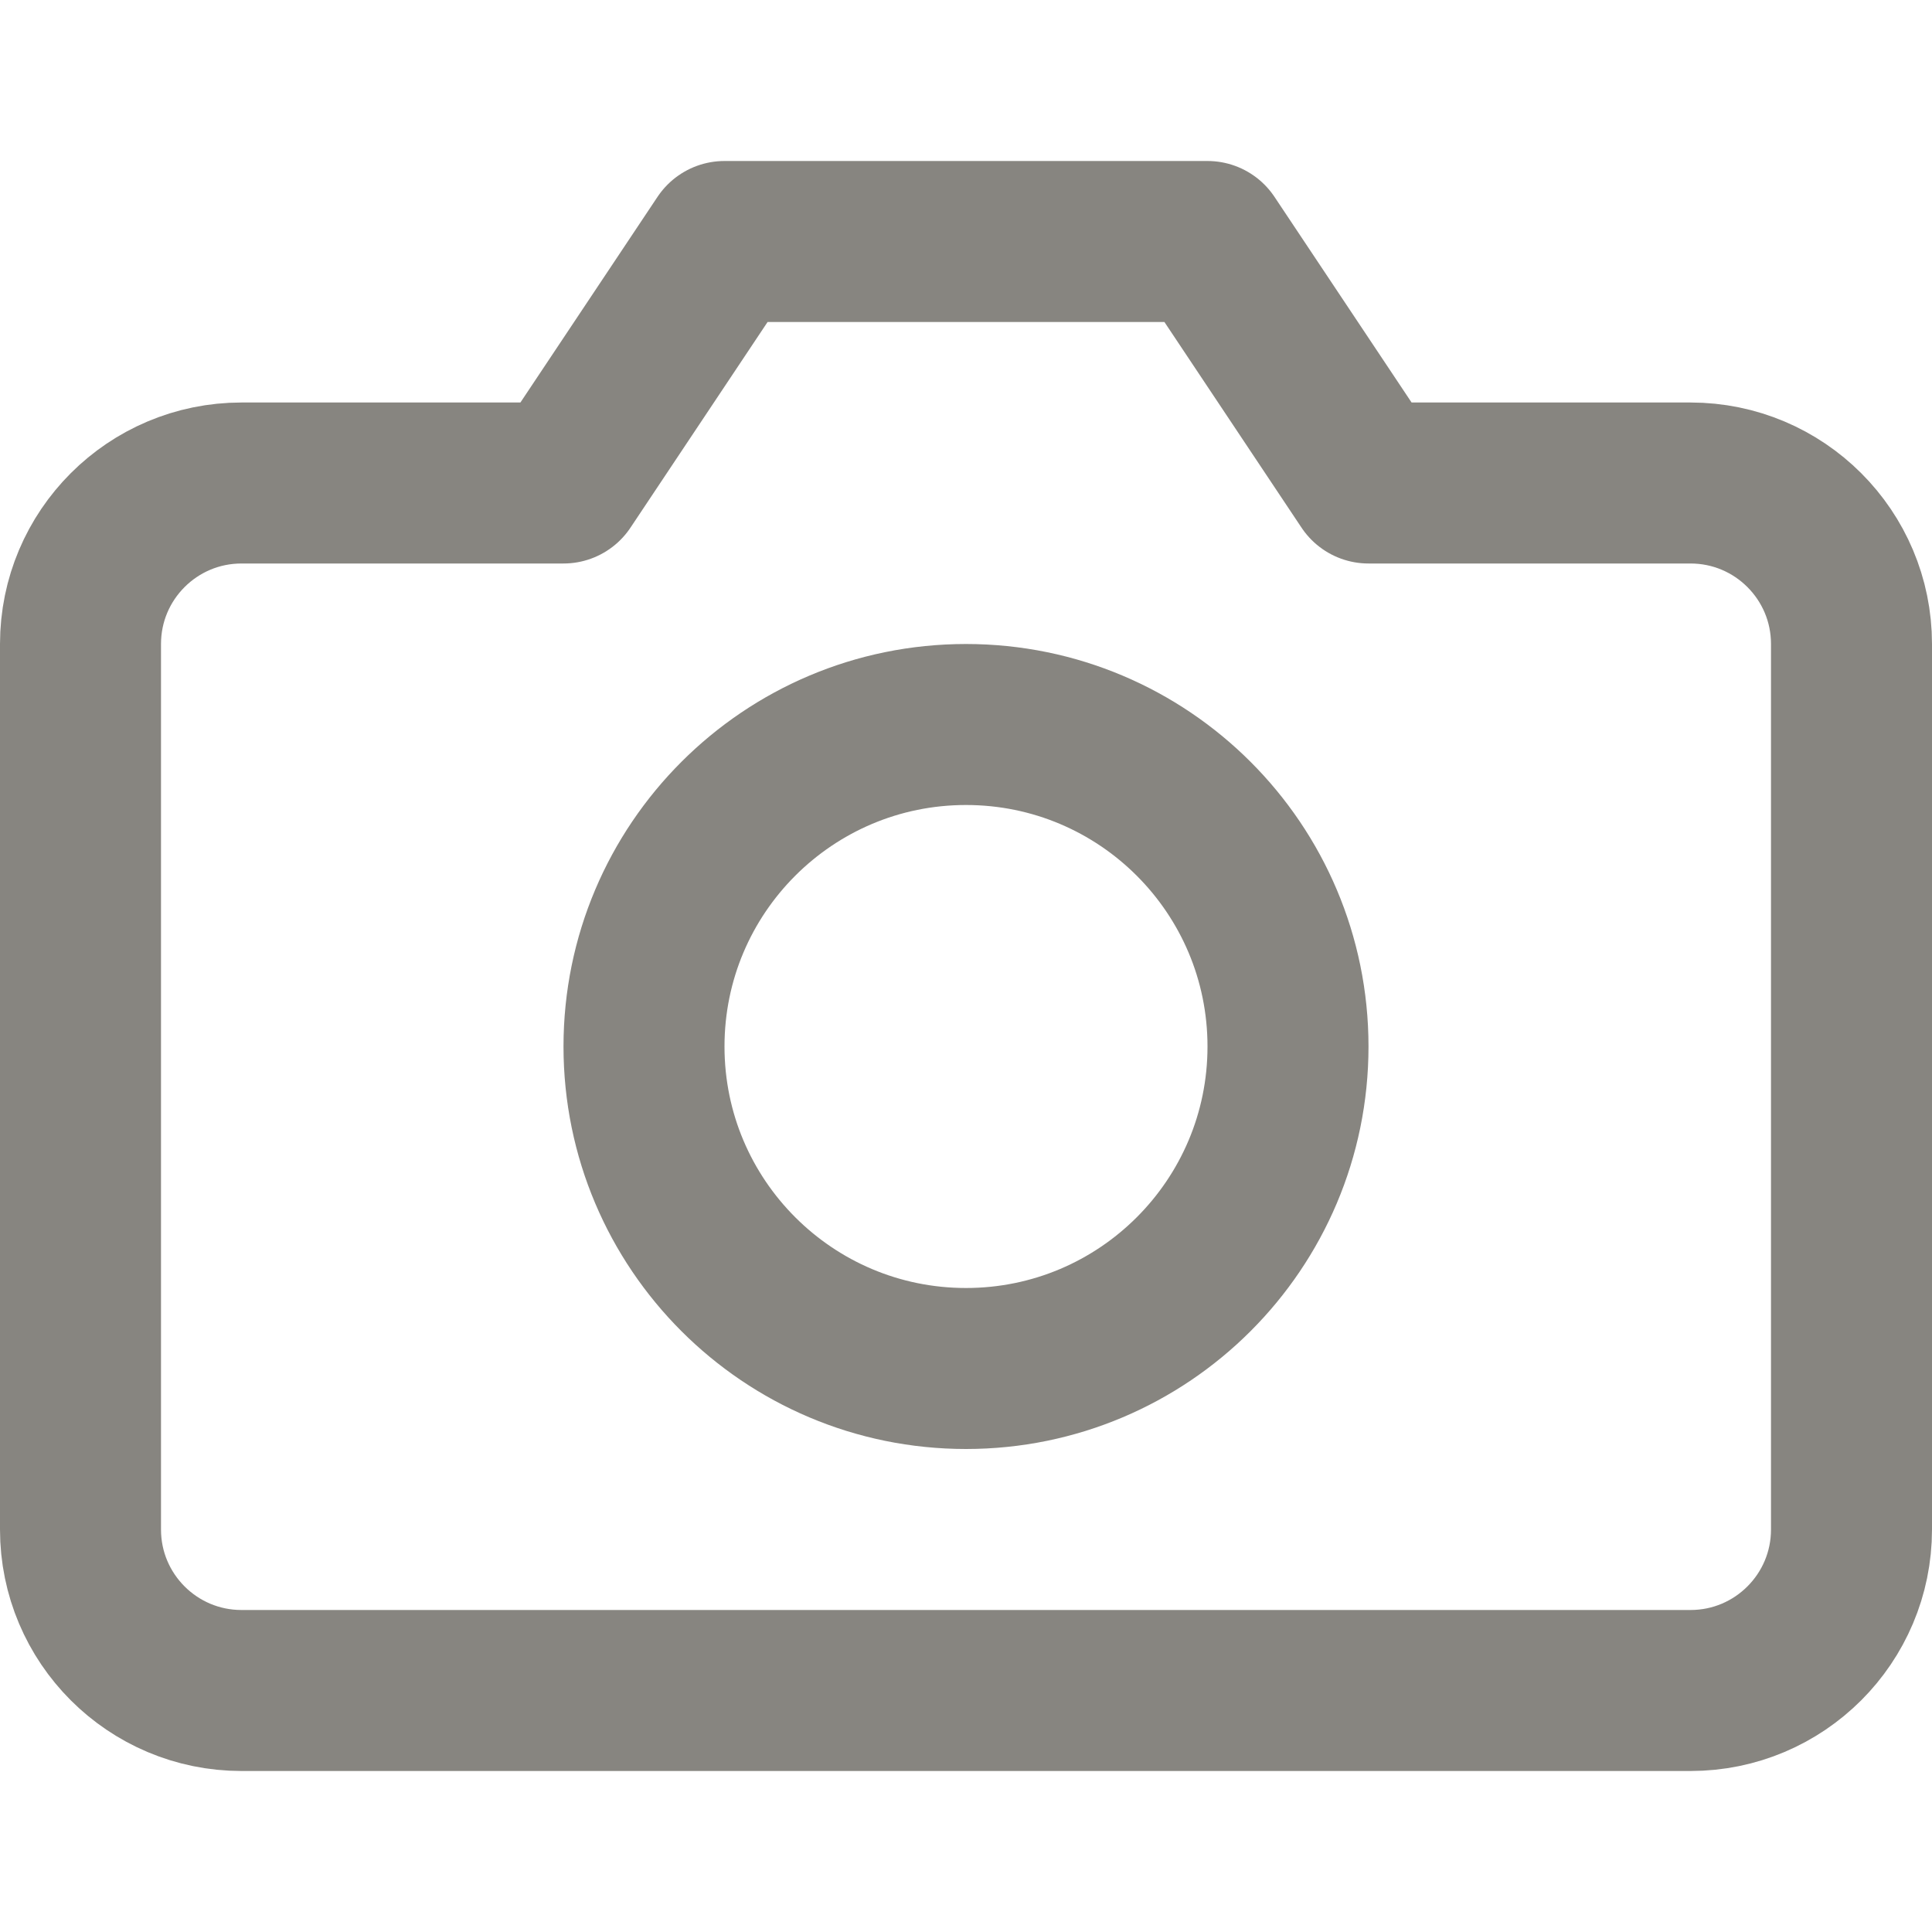
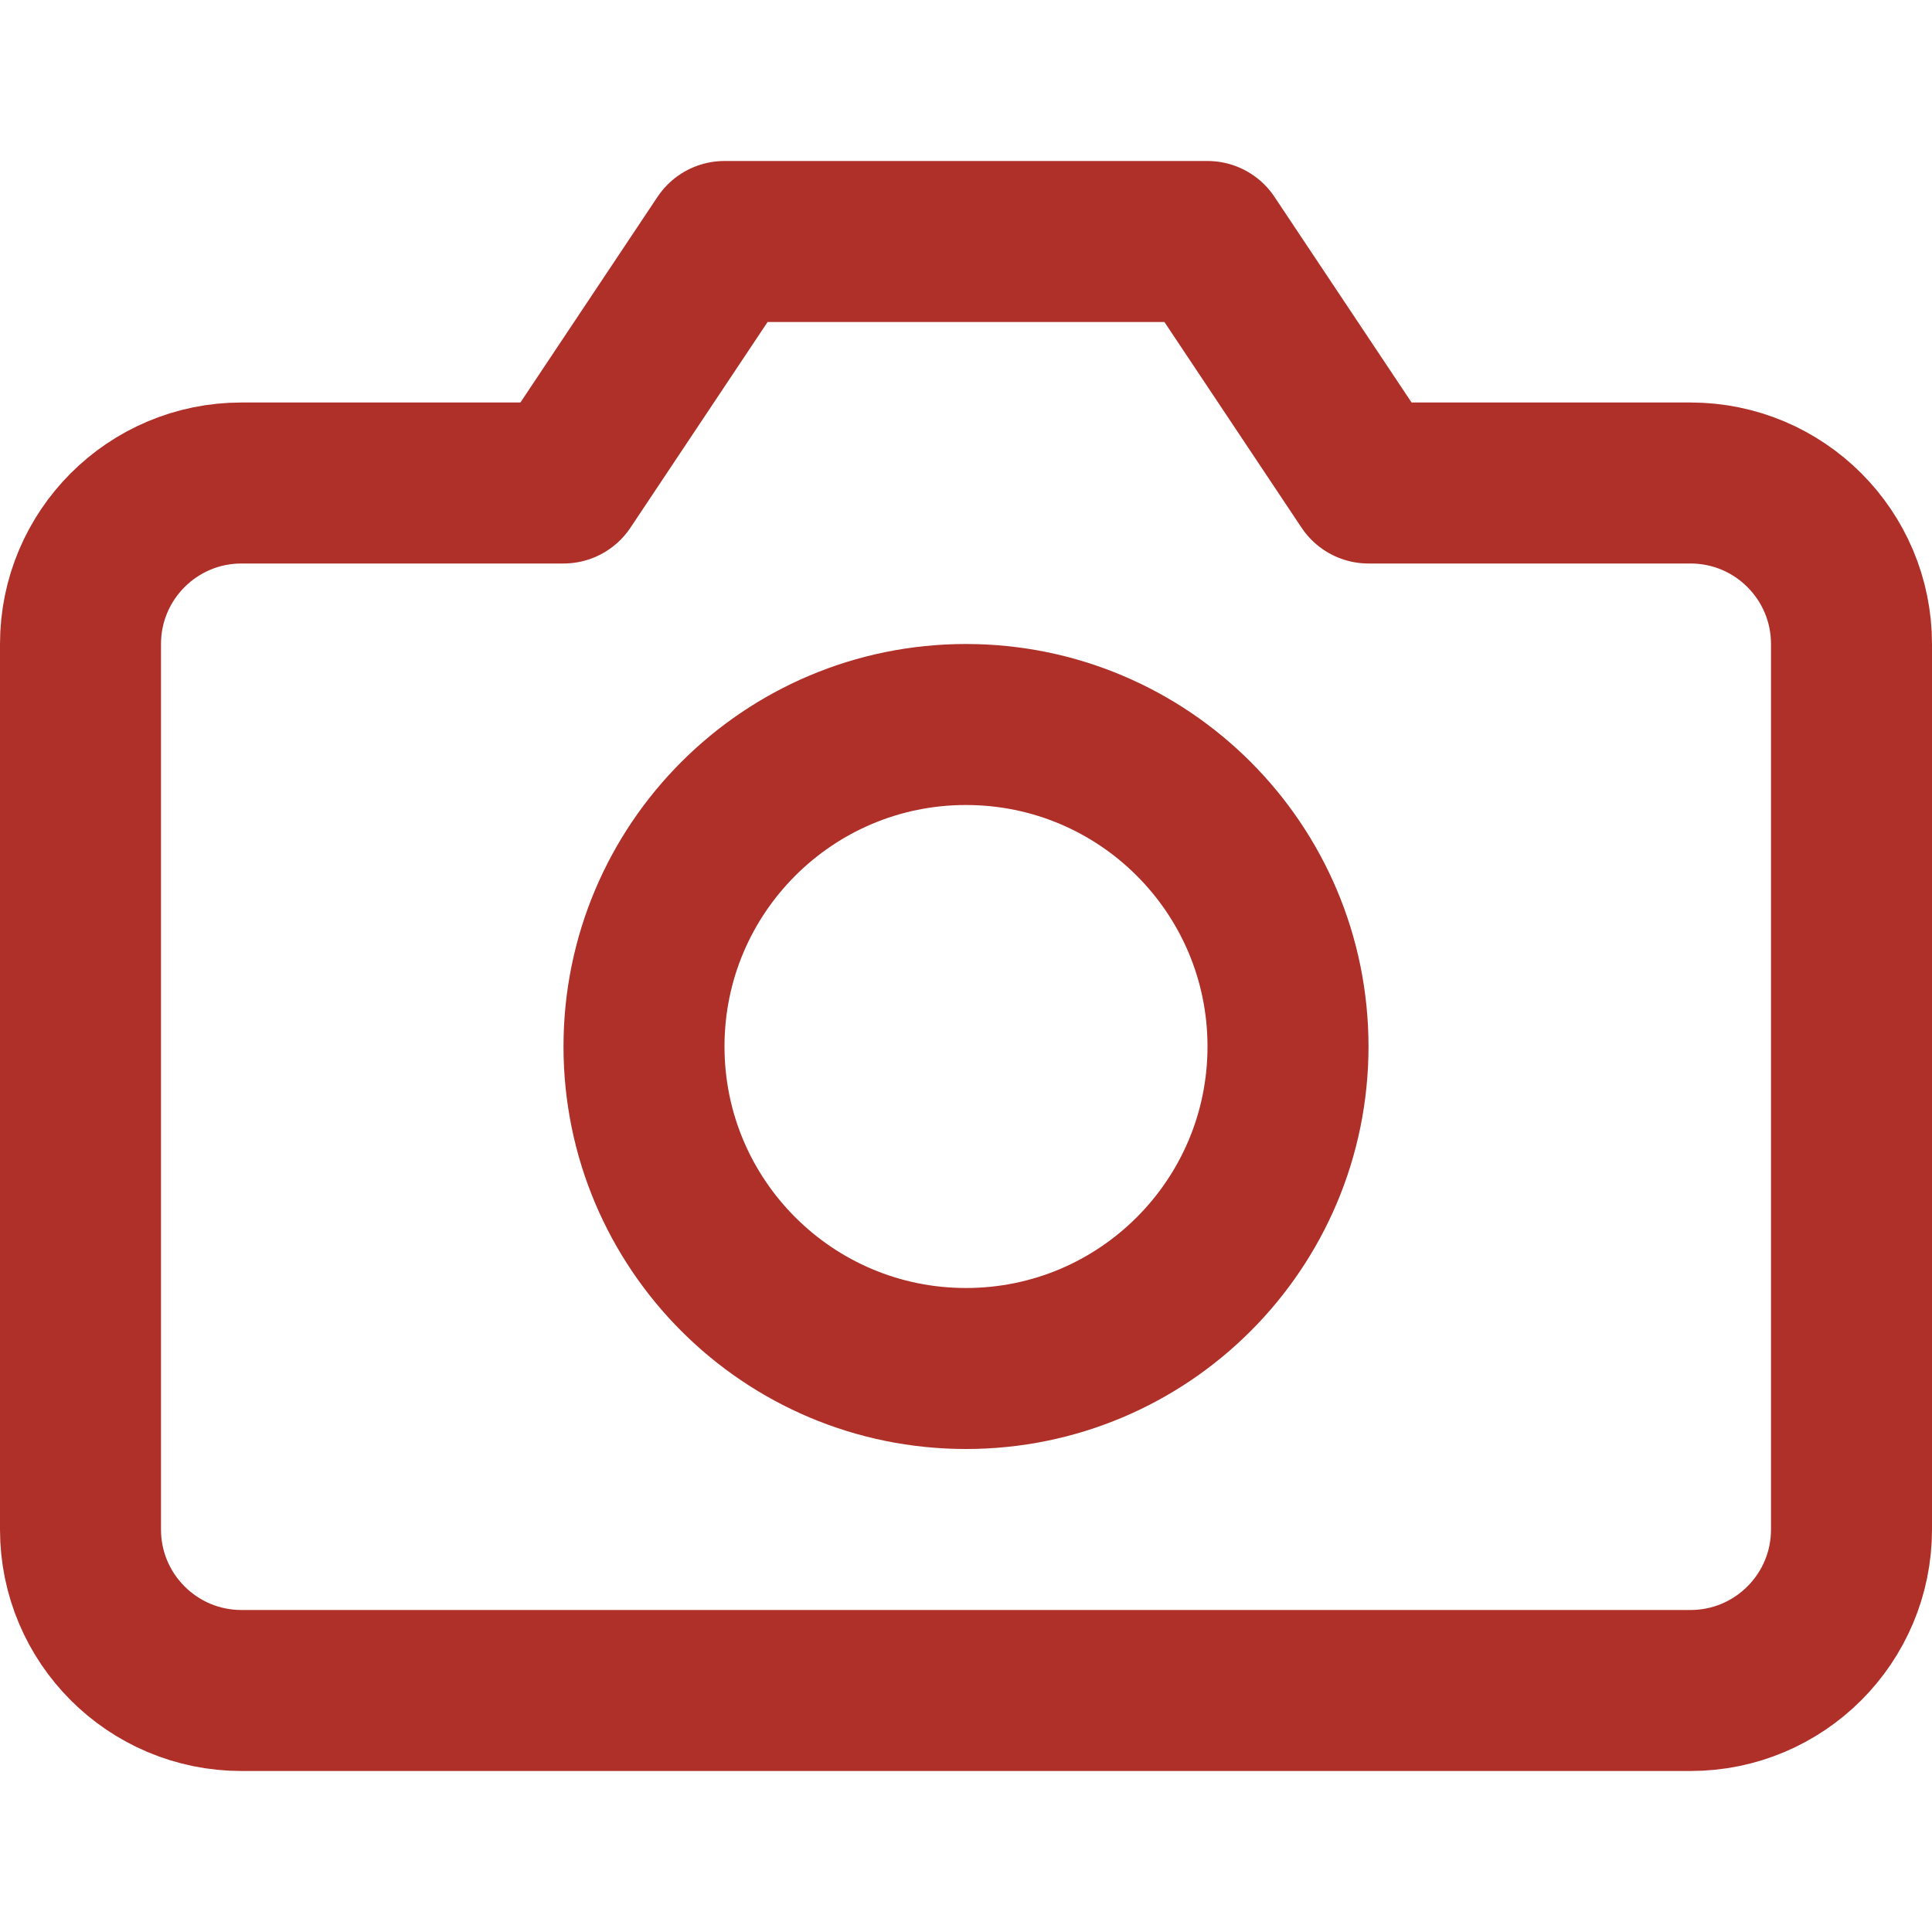
- <svg xmlns="http://www.w3.org/2000/svg" width="44" height="44" viewBox="0 0 24 24" fill="none" stroke="#878580" stroke-width="2" stroke-linecap="round" stroke-linejoin="round" class="feather feather-camera">
+ <svg xmlns="http://www.w3.org/2000/svg" width="44" height="44" viewBox="0 0 24 24" fill="none" stroke="#AF3029" stroke-width="2" stroke-linecap="round" stroke-linejoin="round" class="feather feather-camera">
  <path d="M23 19a2 2 0 0 1-2 2H3a2 2 0 0 1-2-2V8a2 2 0 0 1 2-2h4l2-3h6l2 3h4a2 2 0 0 1 2 2z" />
  <circle cx="12" cy="13" r="4" />
</svg>
